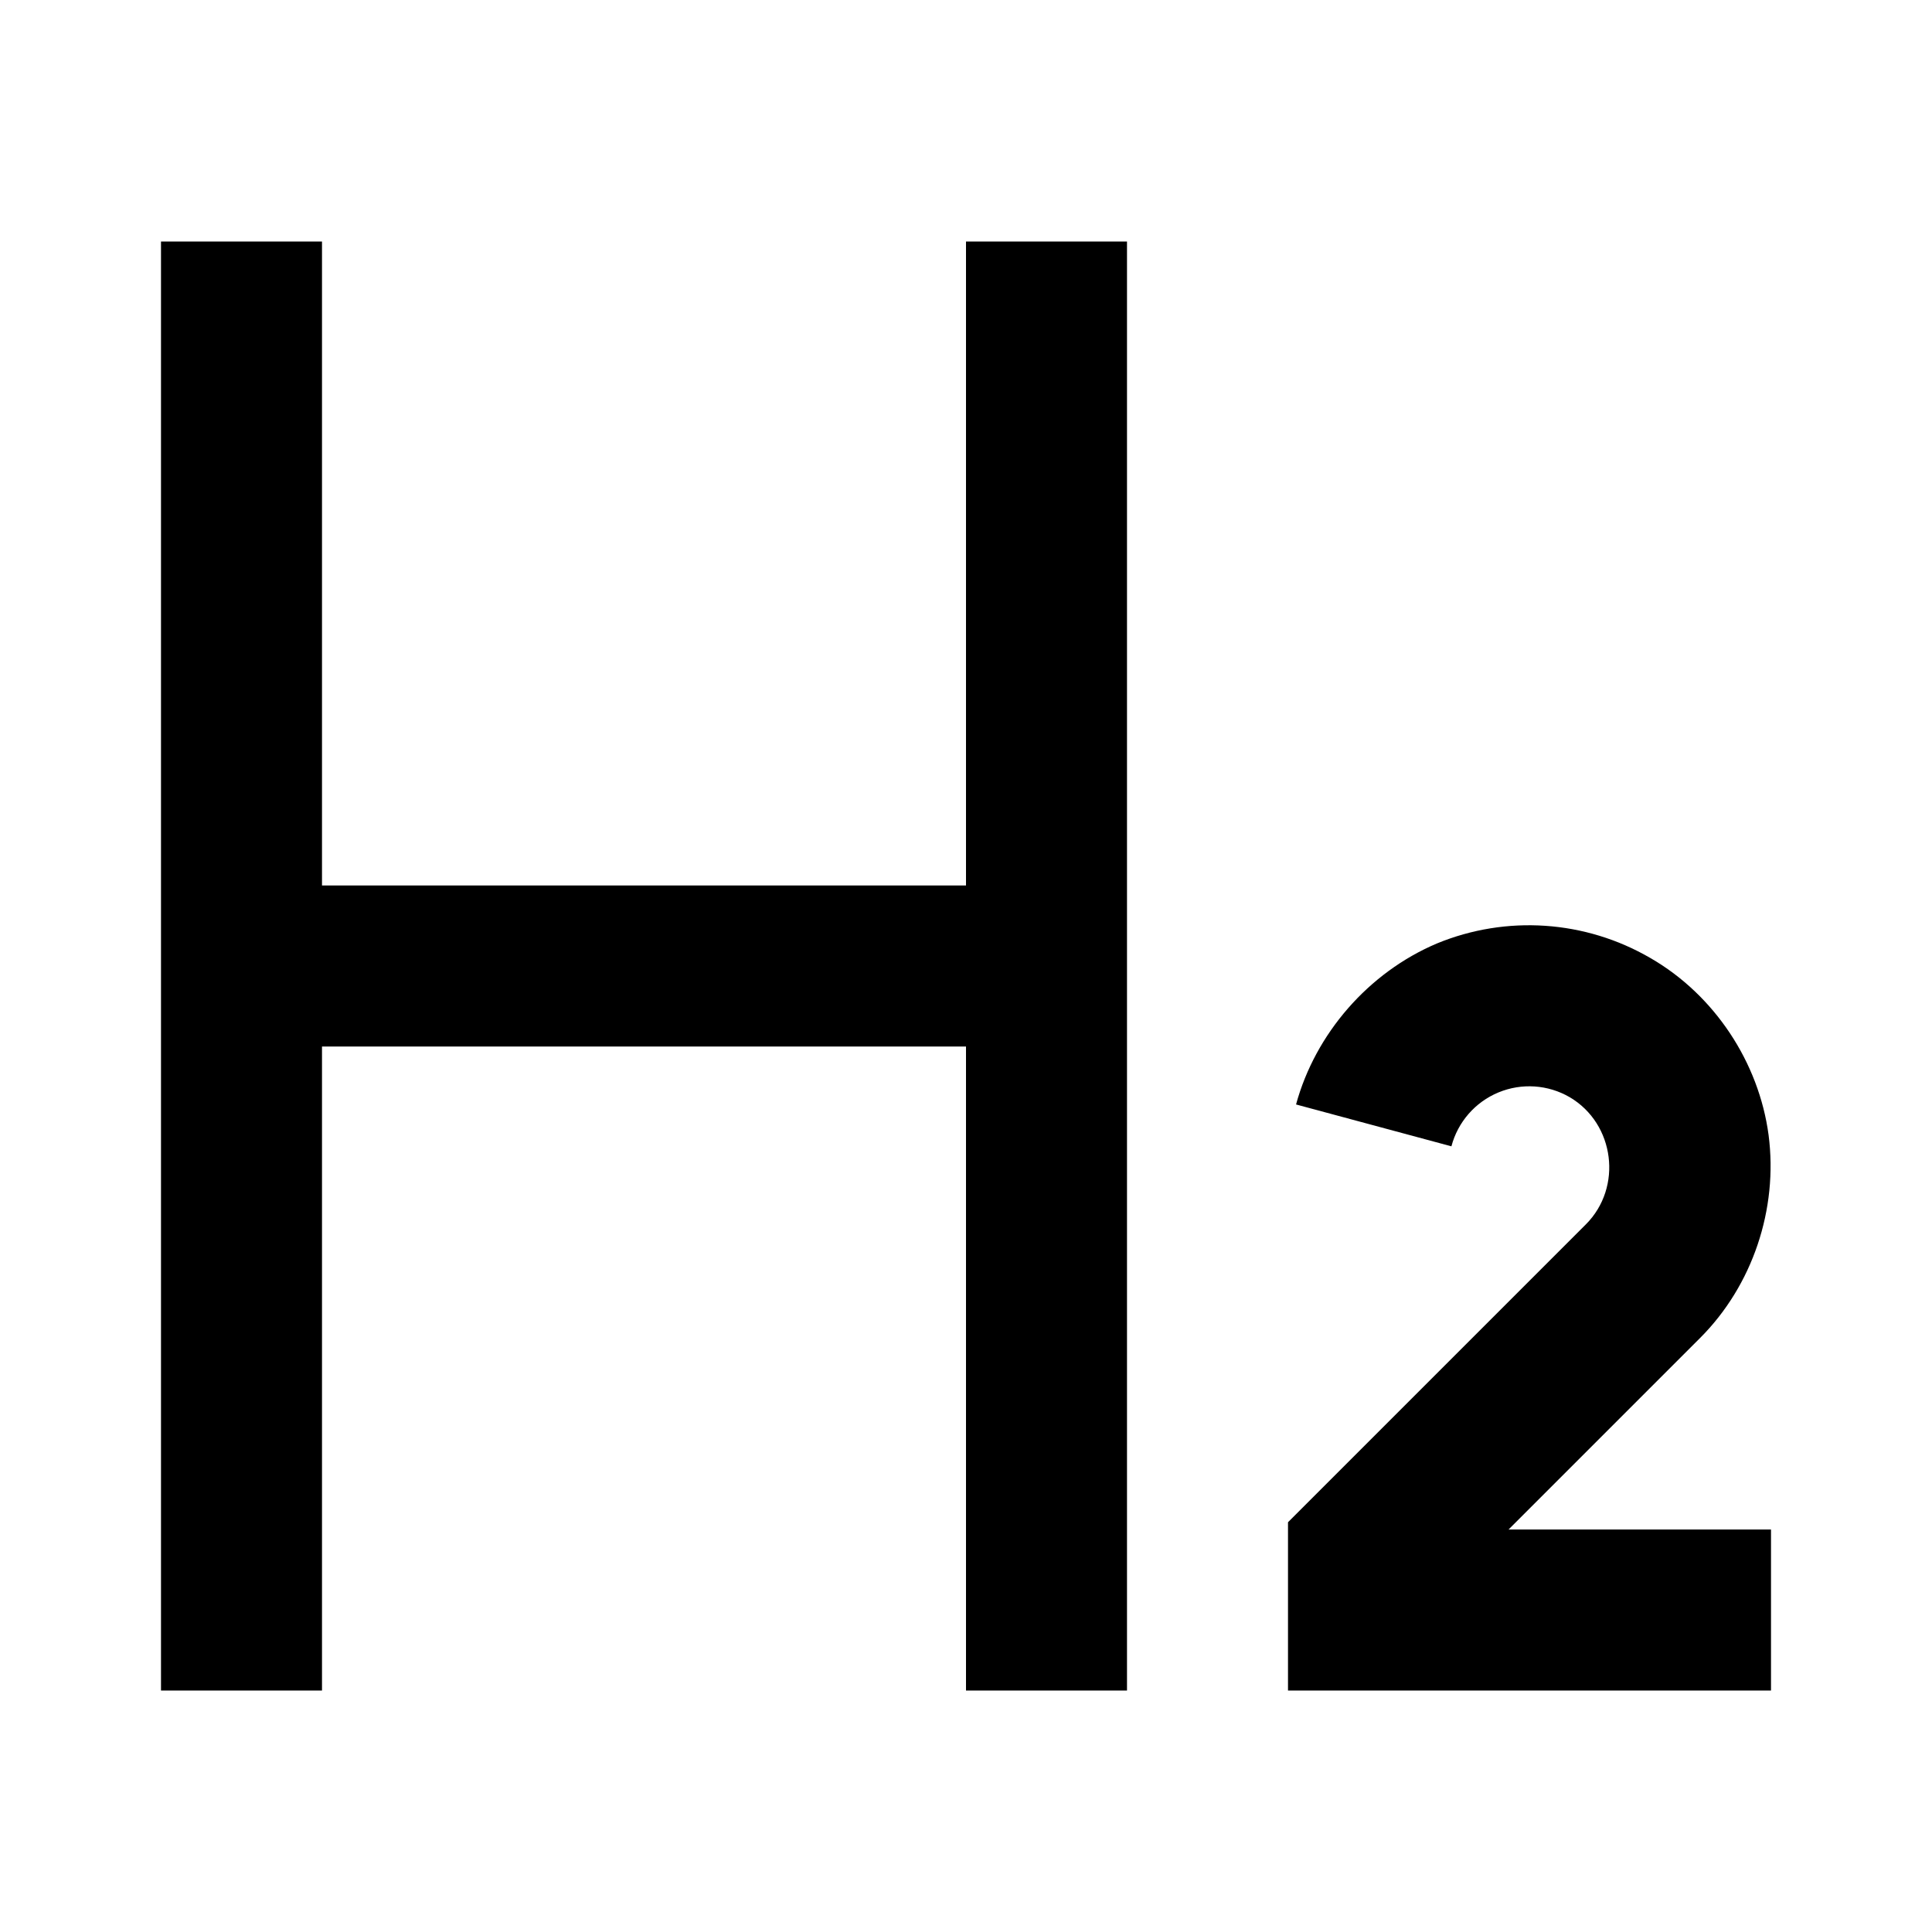
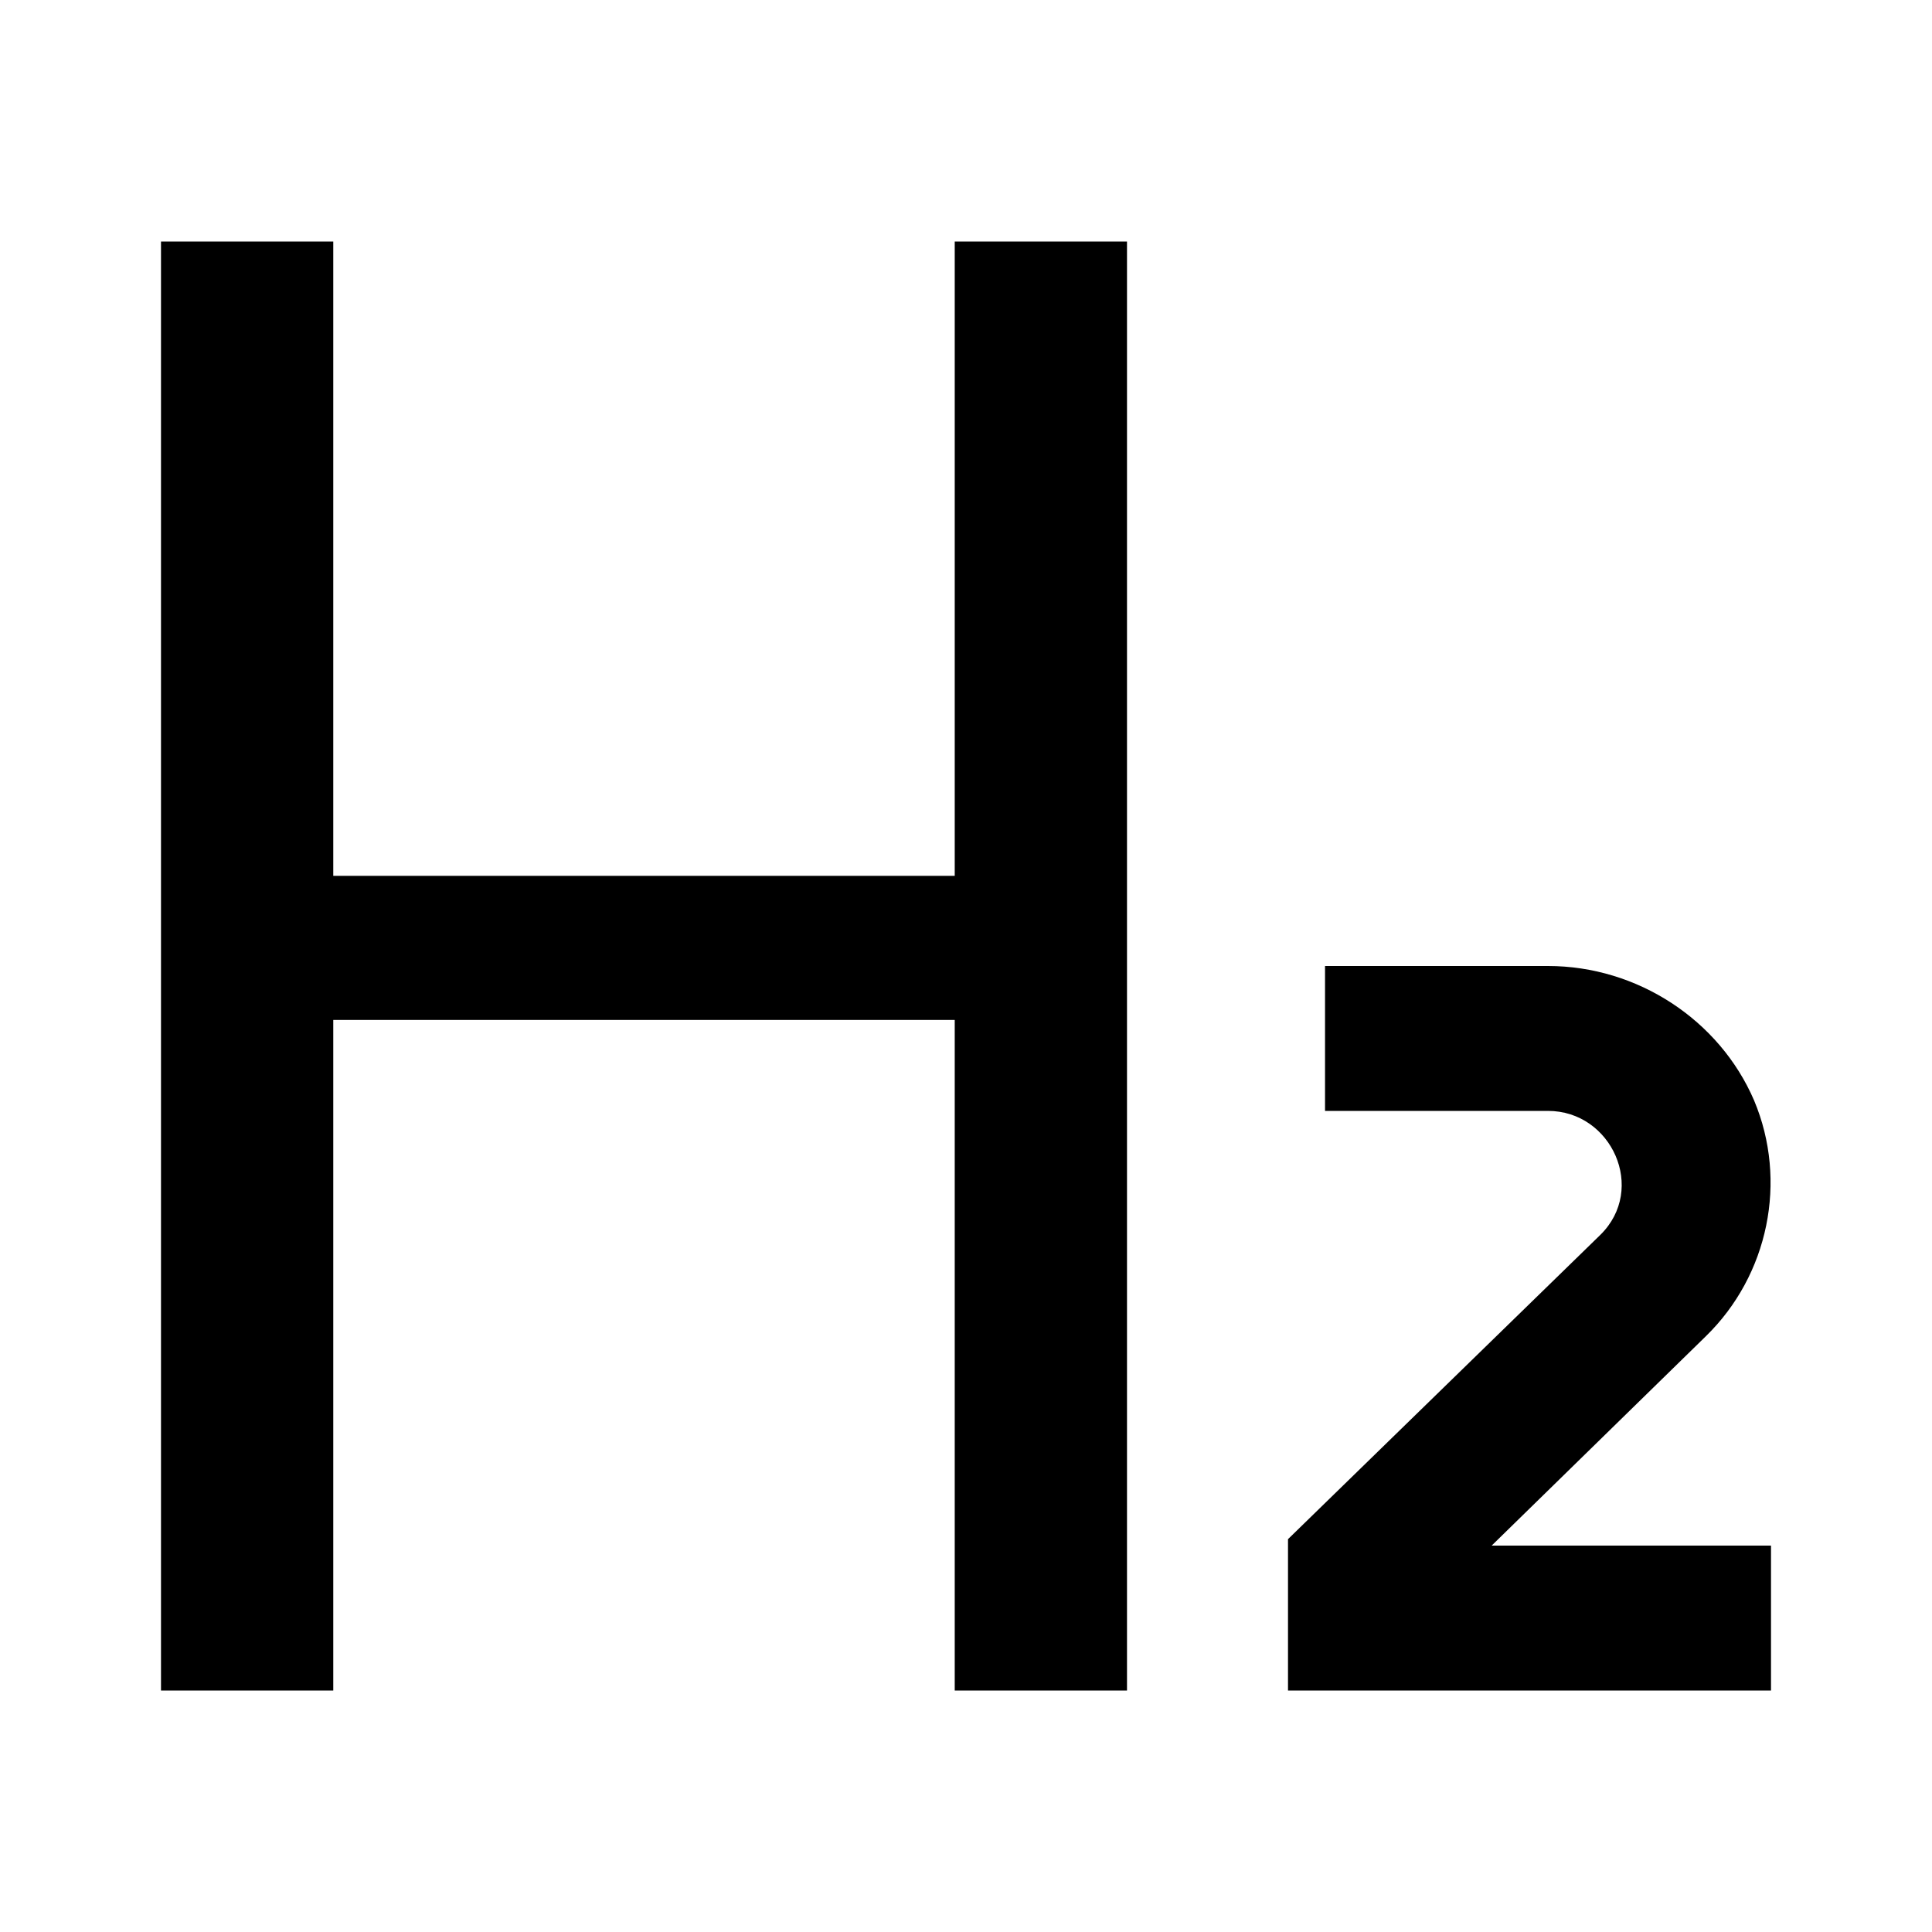
<svg xmlns="http://www.w3.org/2000/svg" viewBox="0 0 24 24">
-   <path fill="currentColor" d="M4 11h8V3h2v18h-2v-8H4v8H2V3h2zm16.5.9c.8.46 1.35 1.3 1.47 2.2.12.92-.2 1.87-.85 2.52L18.74 19H22v2h-6v-2.09l3.7-3.7c.46-.46.36-1.25-.2-1.58a1 1 0 0 0-1.47.61l-1.93-.52c.24-.88.9-1.64 1.75-2a3 3 0 0 1 2.65.18" />
+   <path fill="currentColor" d="M4.14 3v7.88h7.72V3H14v18h-2.14v-8.33H4.14V21H2V3zM19.23 12c1.11 0 2.13.67 2.56 1.67.42 1 .18 2.17-.6 2.93l-2.66 2.6H22V21h-6v-1.88l3.88-3.78c.58-.57.14-1.54-.65-1.54h-2.77V12z" />
</svg>
